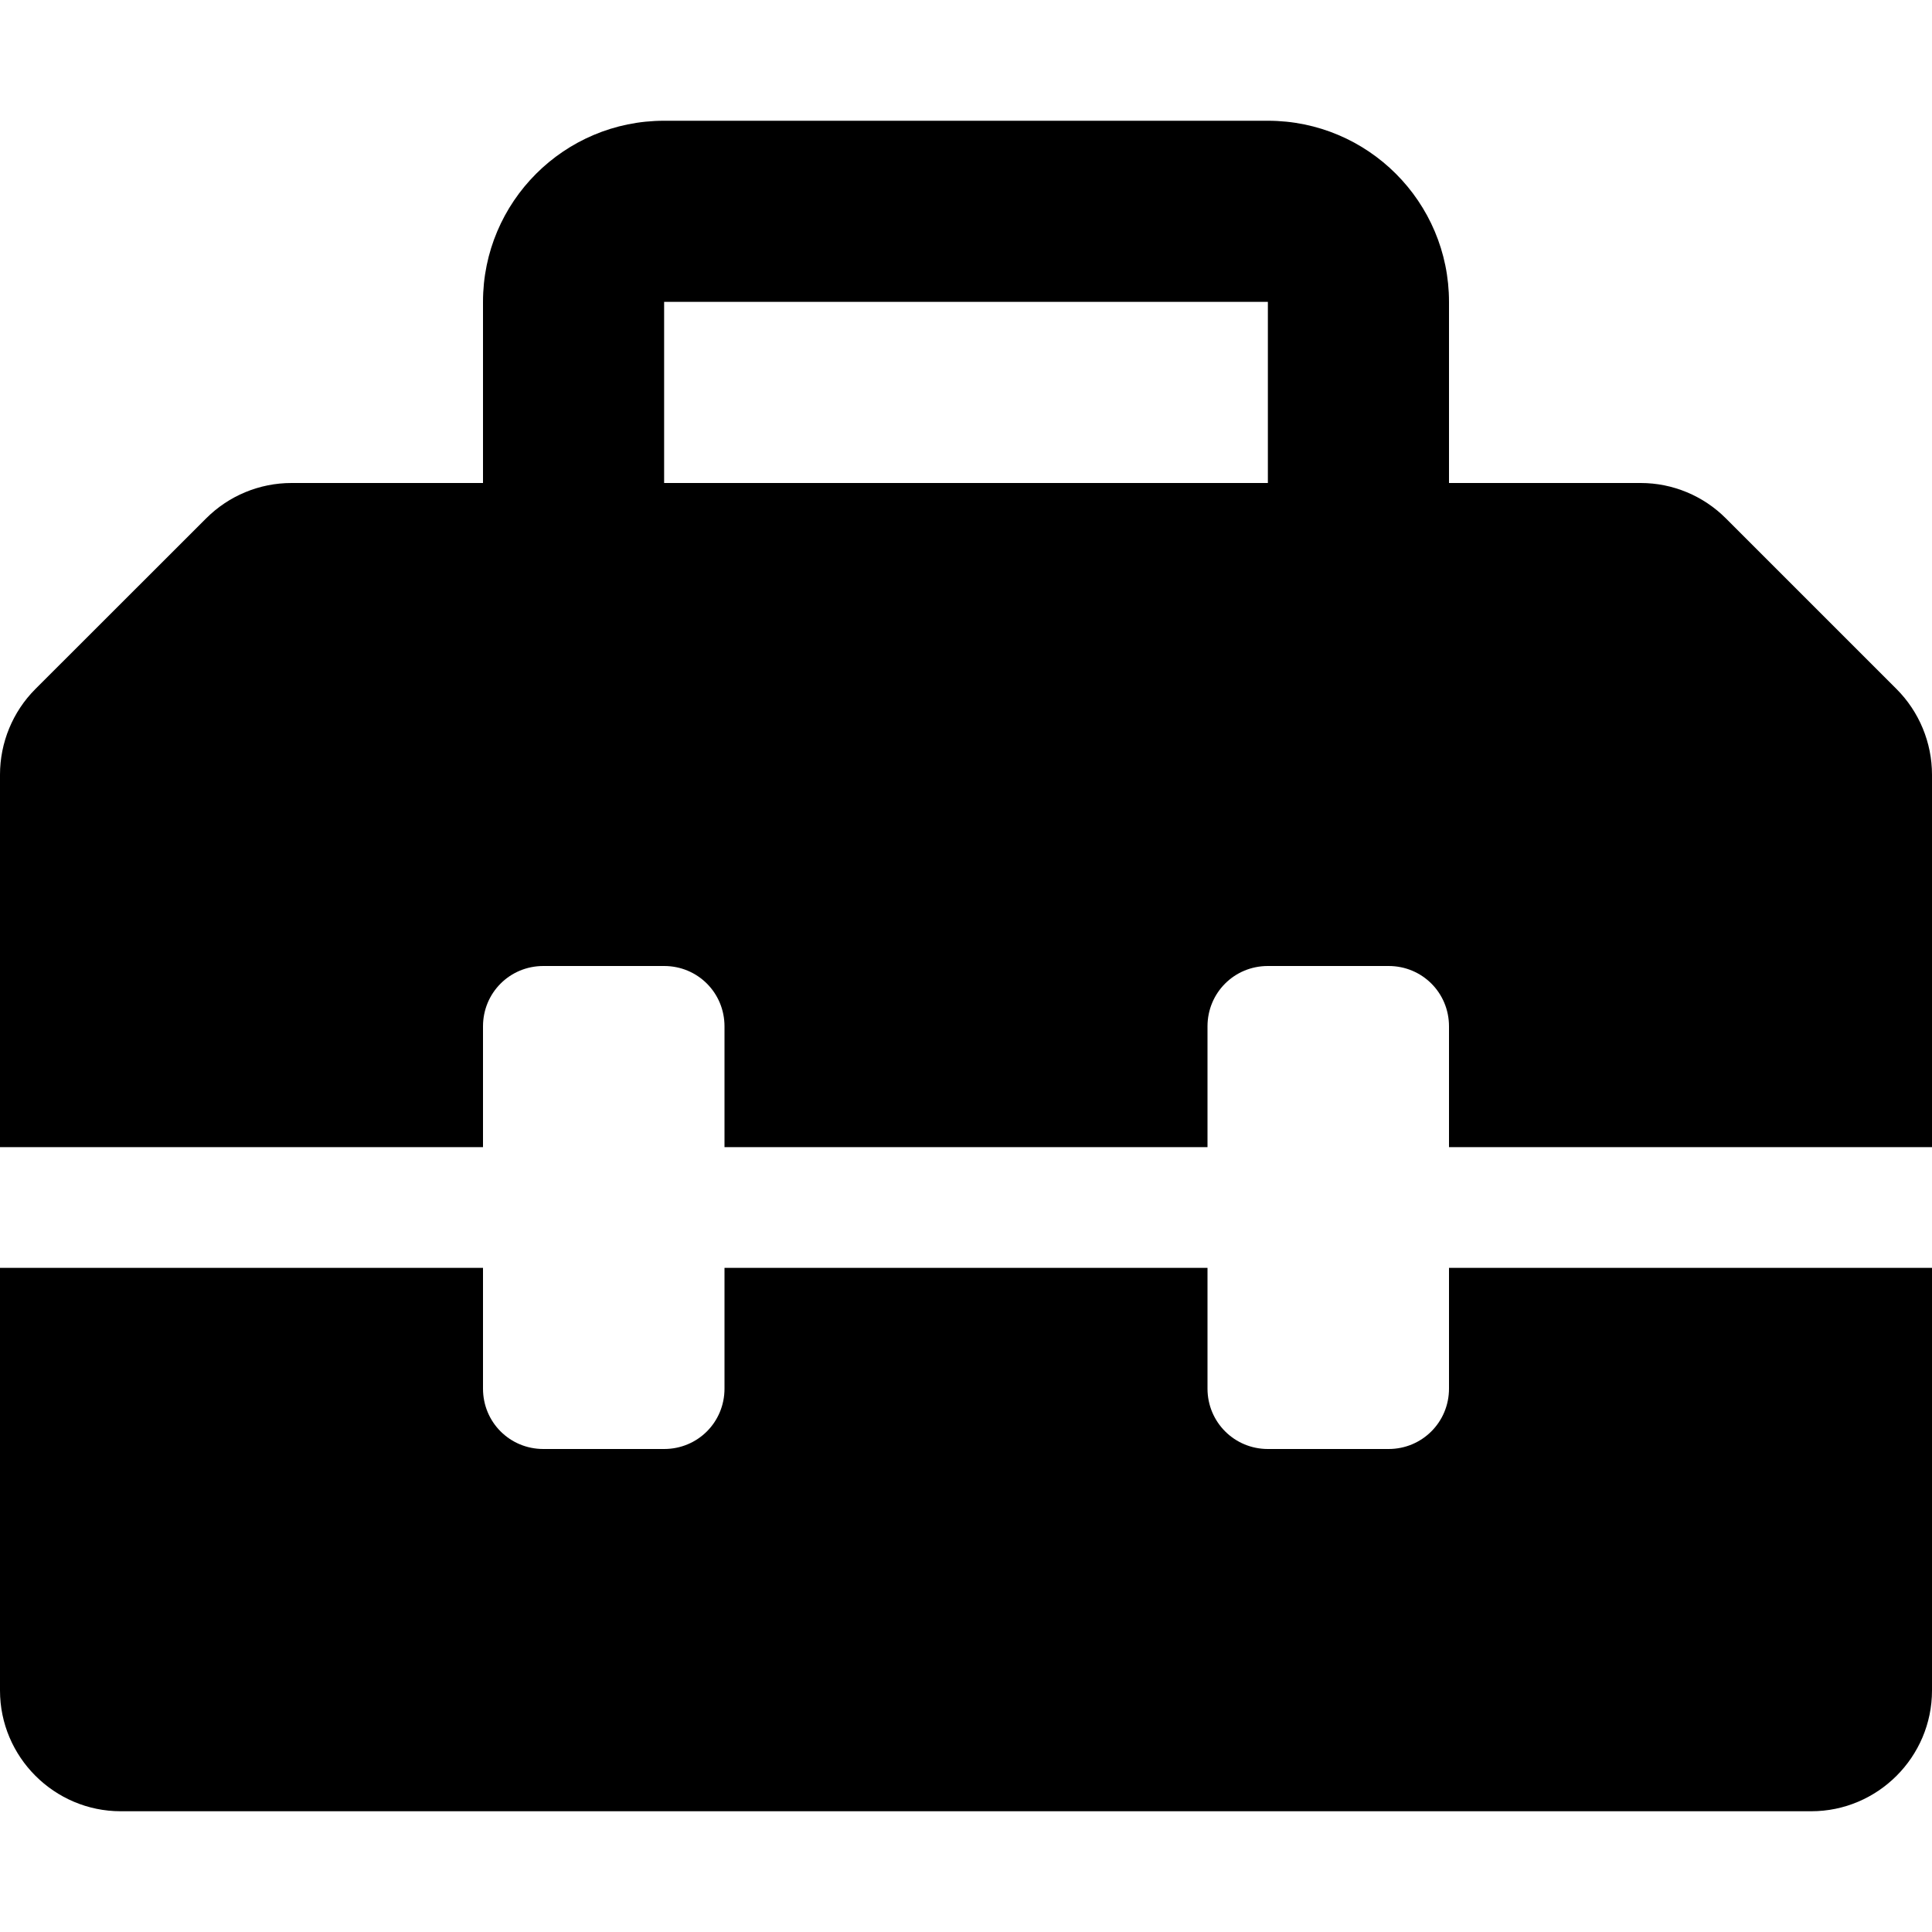
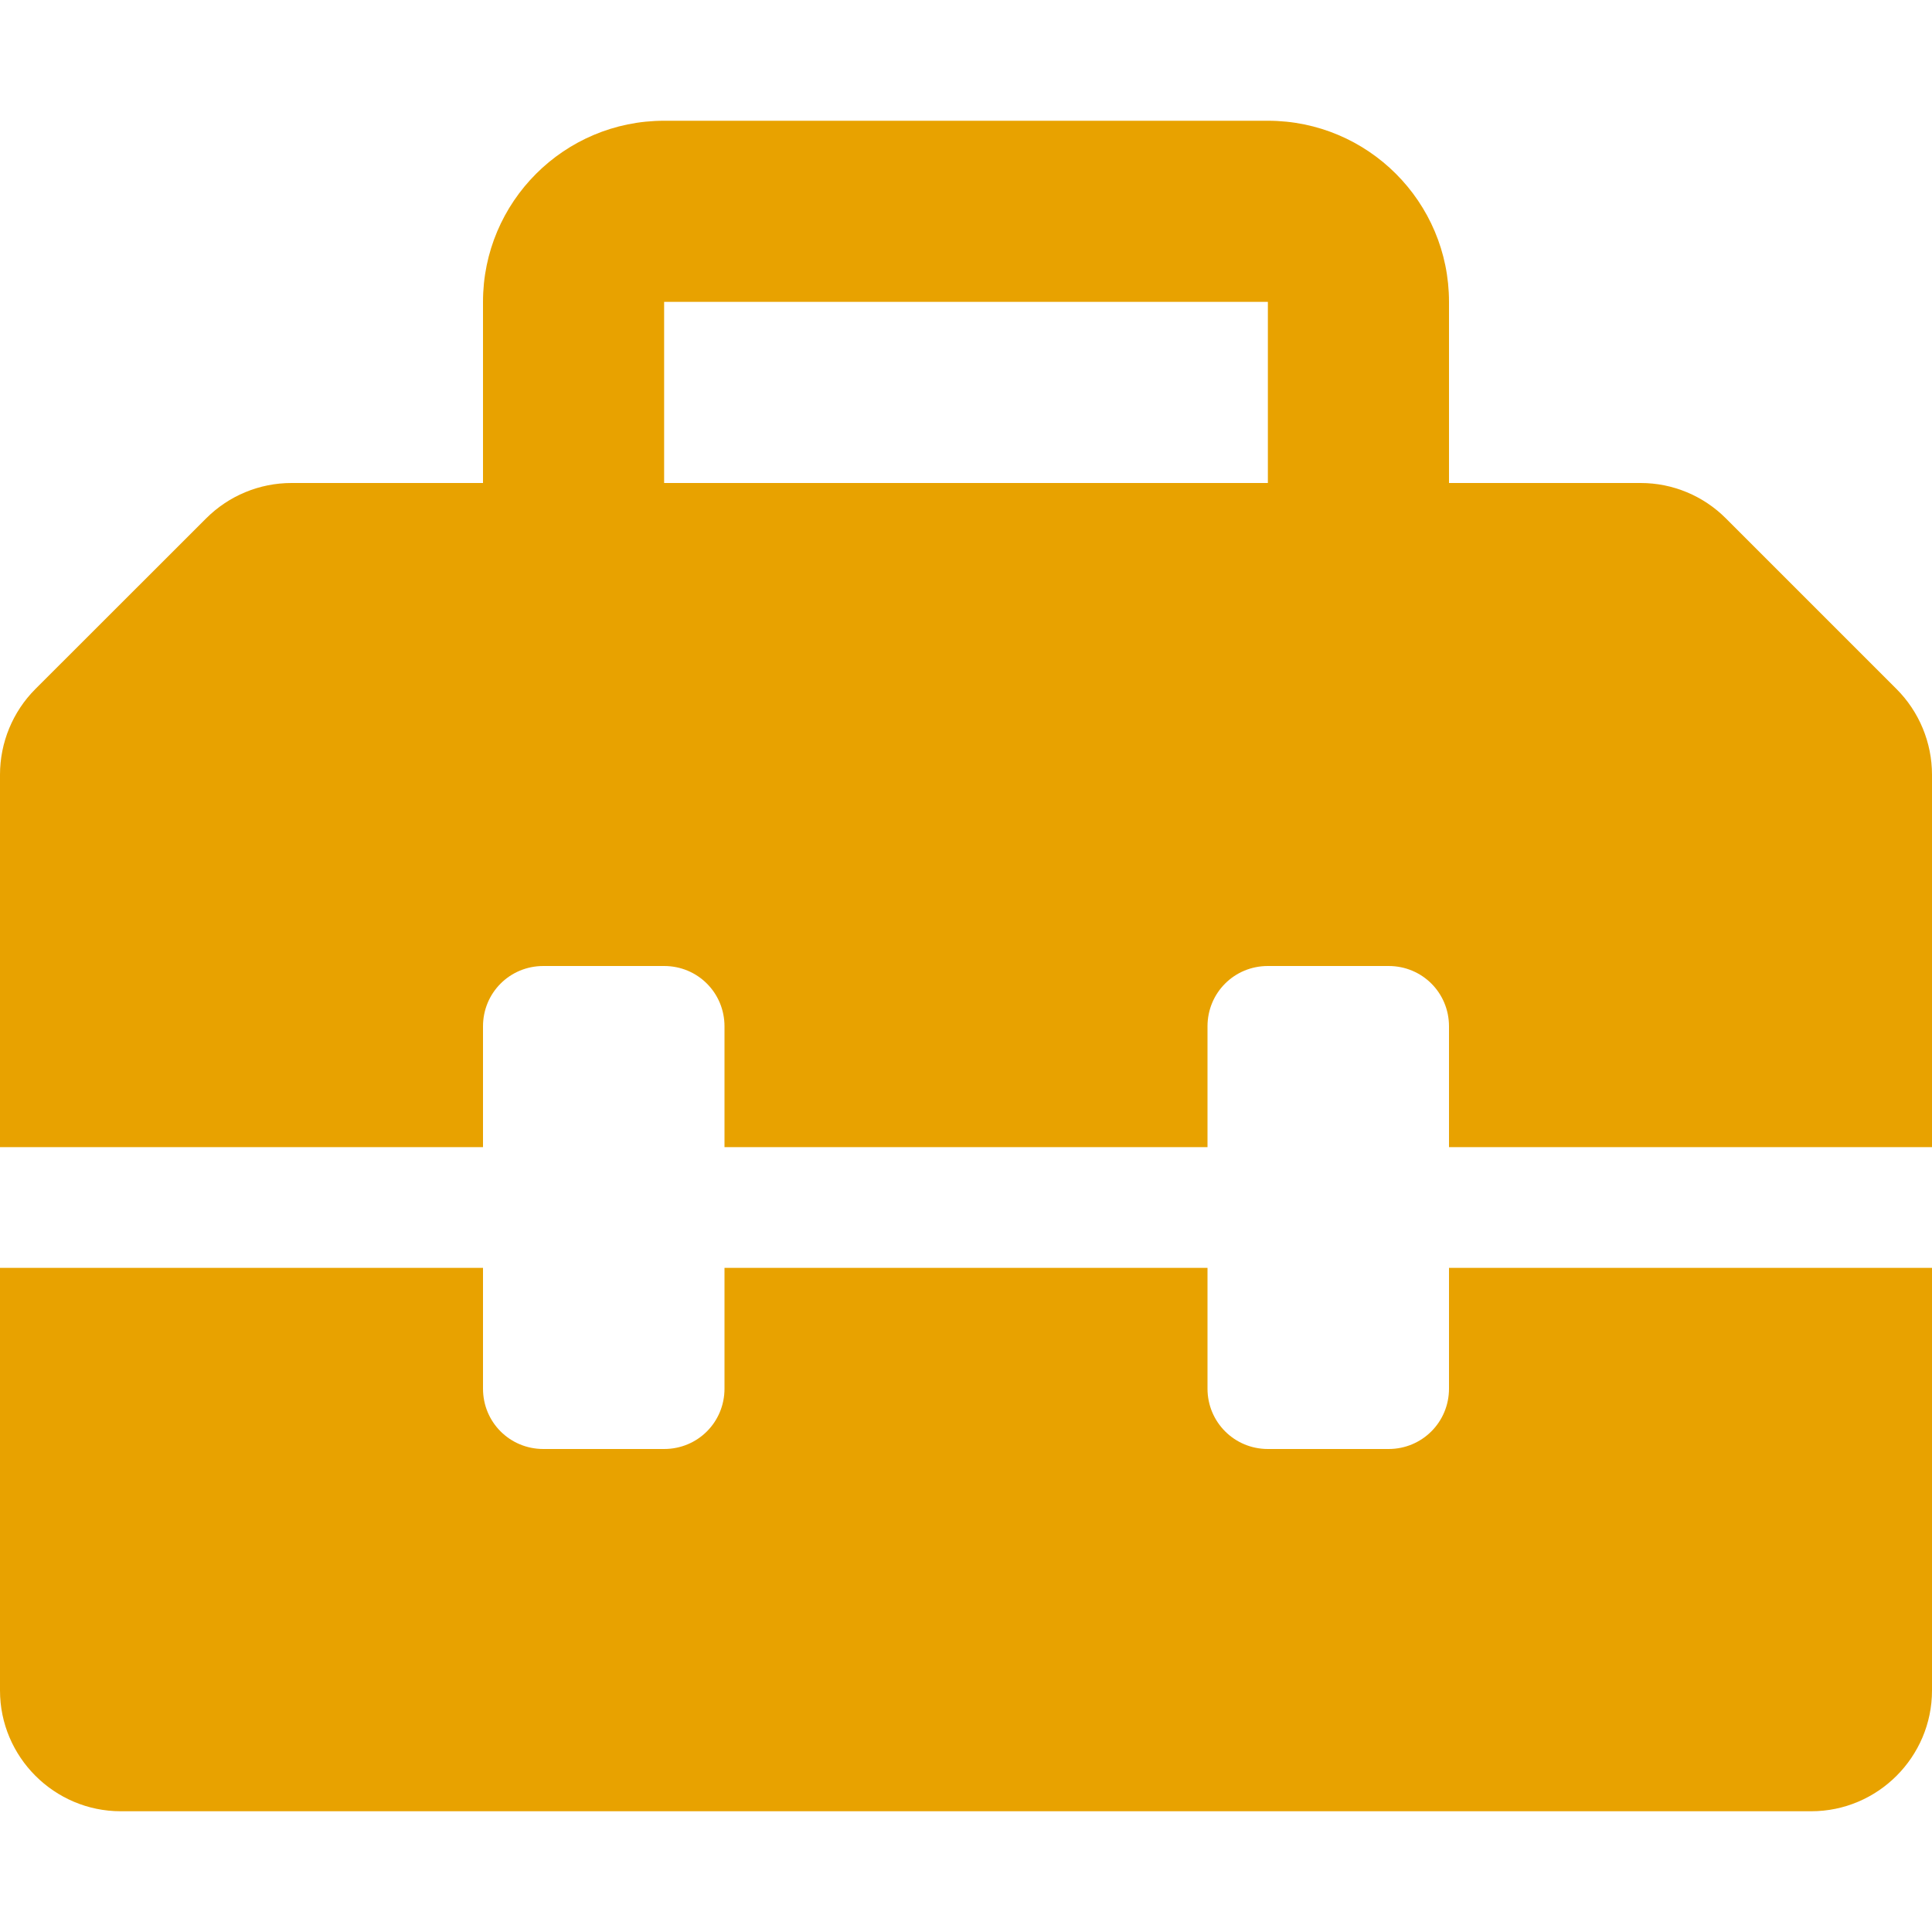
<svg xmlns="http://www.w3.org/2000/svg" viewBox="0 0 512 512">
-   <path d="M502.6 182.6l-45.25-45.25C451.4 131.4 443.3 128 434.8 128H384V80C384 53.5 362.5 32 336 32h-160C149.5 32 128 53.5 128 80V128H77.25c-8.5 0-16.62 3.375-22.62 9.375L9.375 182.6C3.375 188.6 0 196.8 0 205.3V304h128v-32C128 263.1 135.1 256 144 256h32C184.9 256 192 263.1 192 272v32h128v-32C320 263.1 327.1 256 336 256h32C376.9 256 384 263.1 384 272v32h128V205.3C512 196.8 508.6 188.6 502.6 182.6zM336 128h-160V80h160V128zM384 368c0 8.875-7.125 16-16 16h-32c-8.875 0-16-7.125-16-16v-32H192v32C192 376.9 184.9 384 176 384h-32C135.1 384 128 376.9 128 368v-32H0V448c0 17.62 14.38 32 32 32h448c17.62 0 32-14.38 32-32v-112h-128V368z" />
+   <path fill="#E8A200" d="M502.6 182.6l-45.25-45.25C451.4 131.4 443.3 128 434.8 128H384V80C384 53.5 362.5 32 336 32h-160C149.5 32 128 53.5 128 80V128H77.25c-8.5 0-16.62 3.375-22.62 9.375L9.375 182.6C3.375 188.6 0 196.8 0 205.3V304h128v-32C128 263.1 135.1 256 144 256h32C184.9 256 192 263.1 192 272v32h128v-32C320 263.1 327.1 256 336 256h32C376.9 256 384 263.1 384 272v32h128V205.3C512 196.8 508.6 188.6 502.6 182.6zM336 128h-160V80h160V128zM384 368c0 8.875-7.125 16-16 16h-32c-8.875 0-16-7.125-16-16v-32H192v32C192 376.9 184.9 384 176 384h-32C135.1 384 128 376.9 128 368v-32H0V448c0 17.62 14.38 32 32 32h448c17.62 0 32-14.38 32-32v-112h-128V368z" />
</svg>
